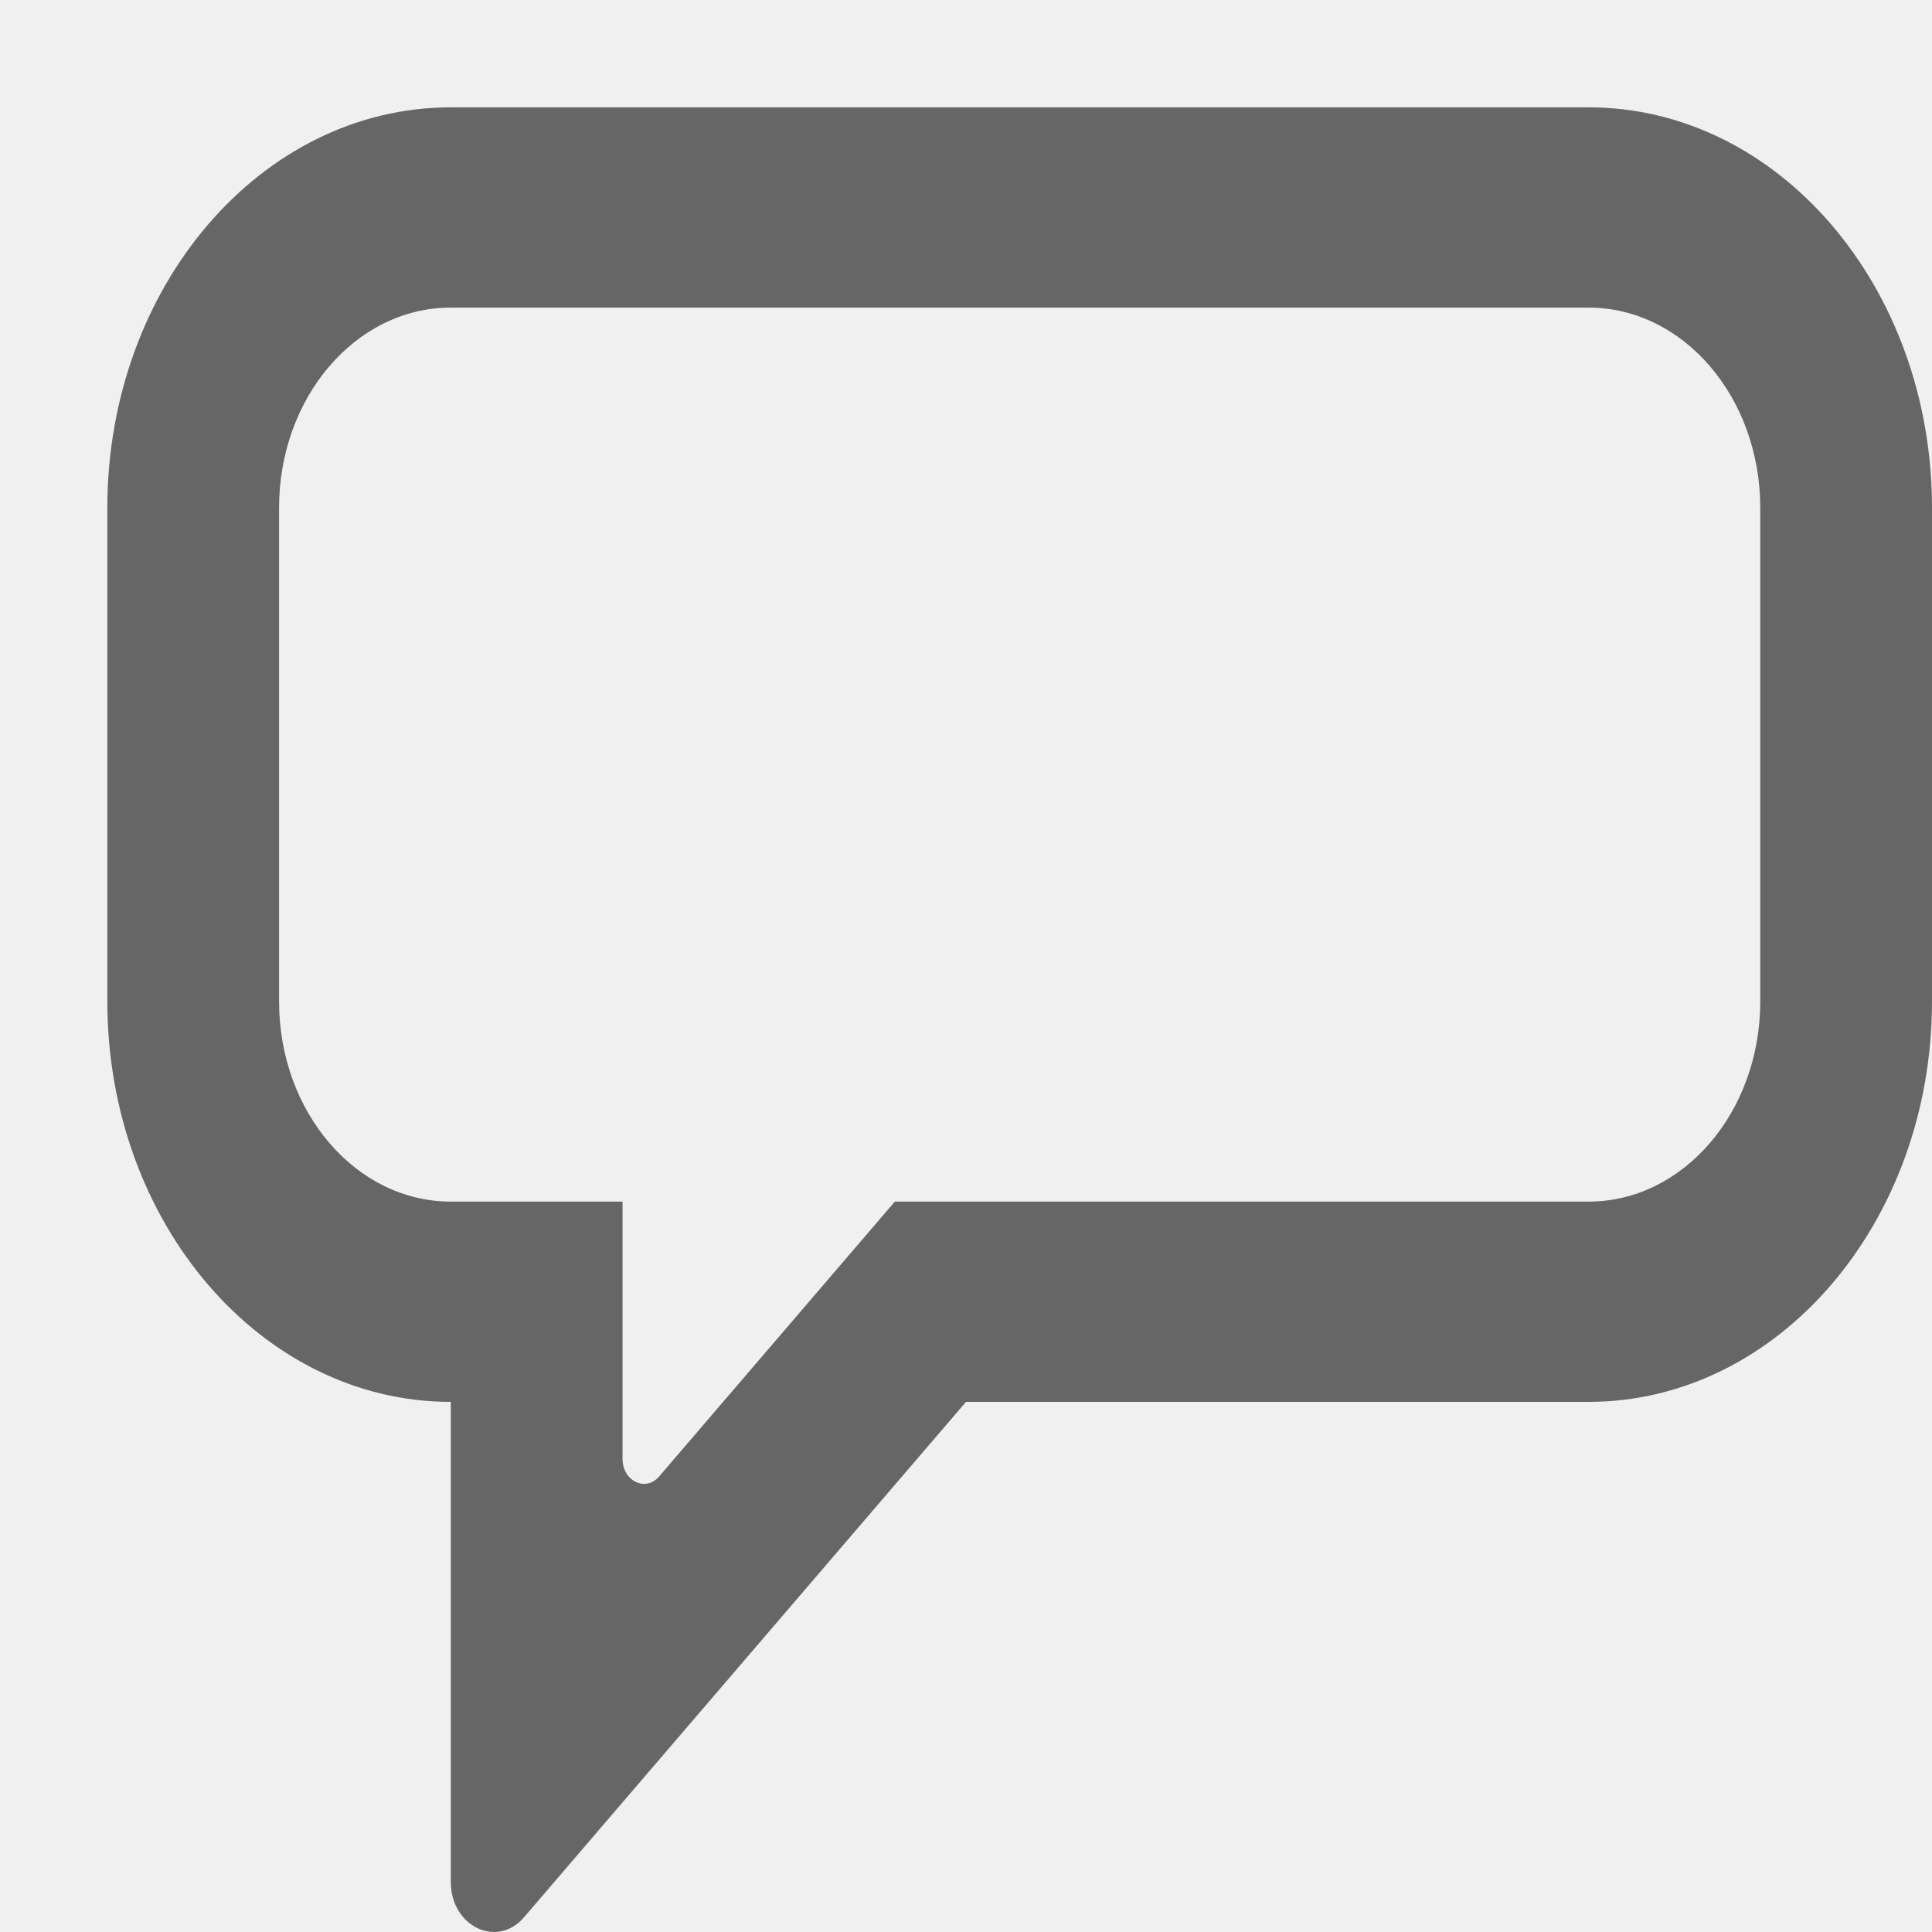
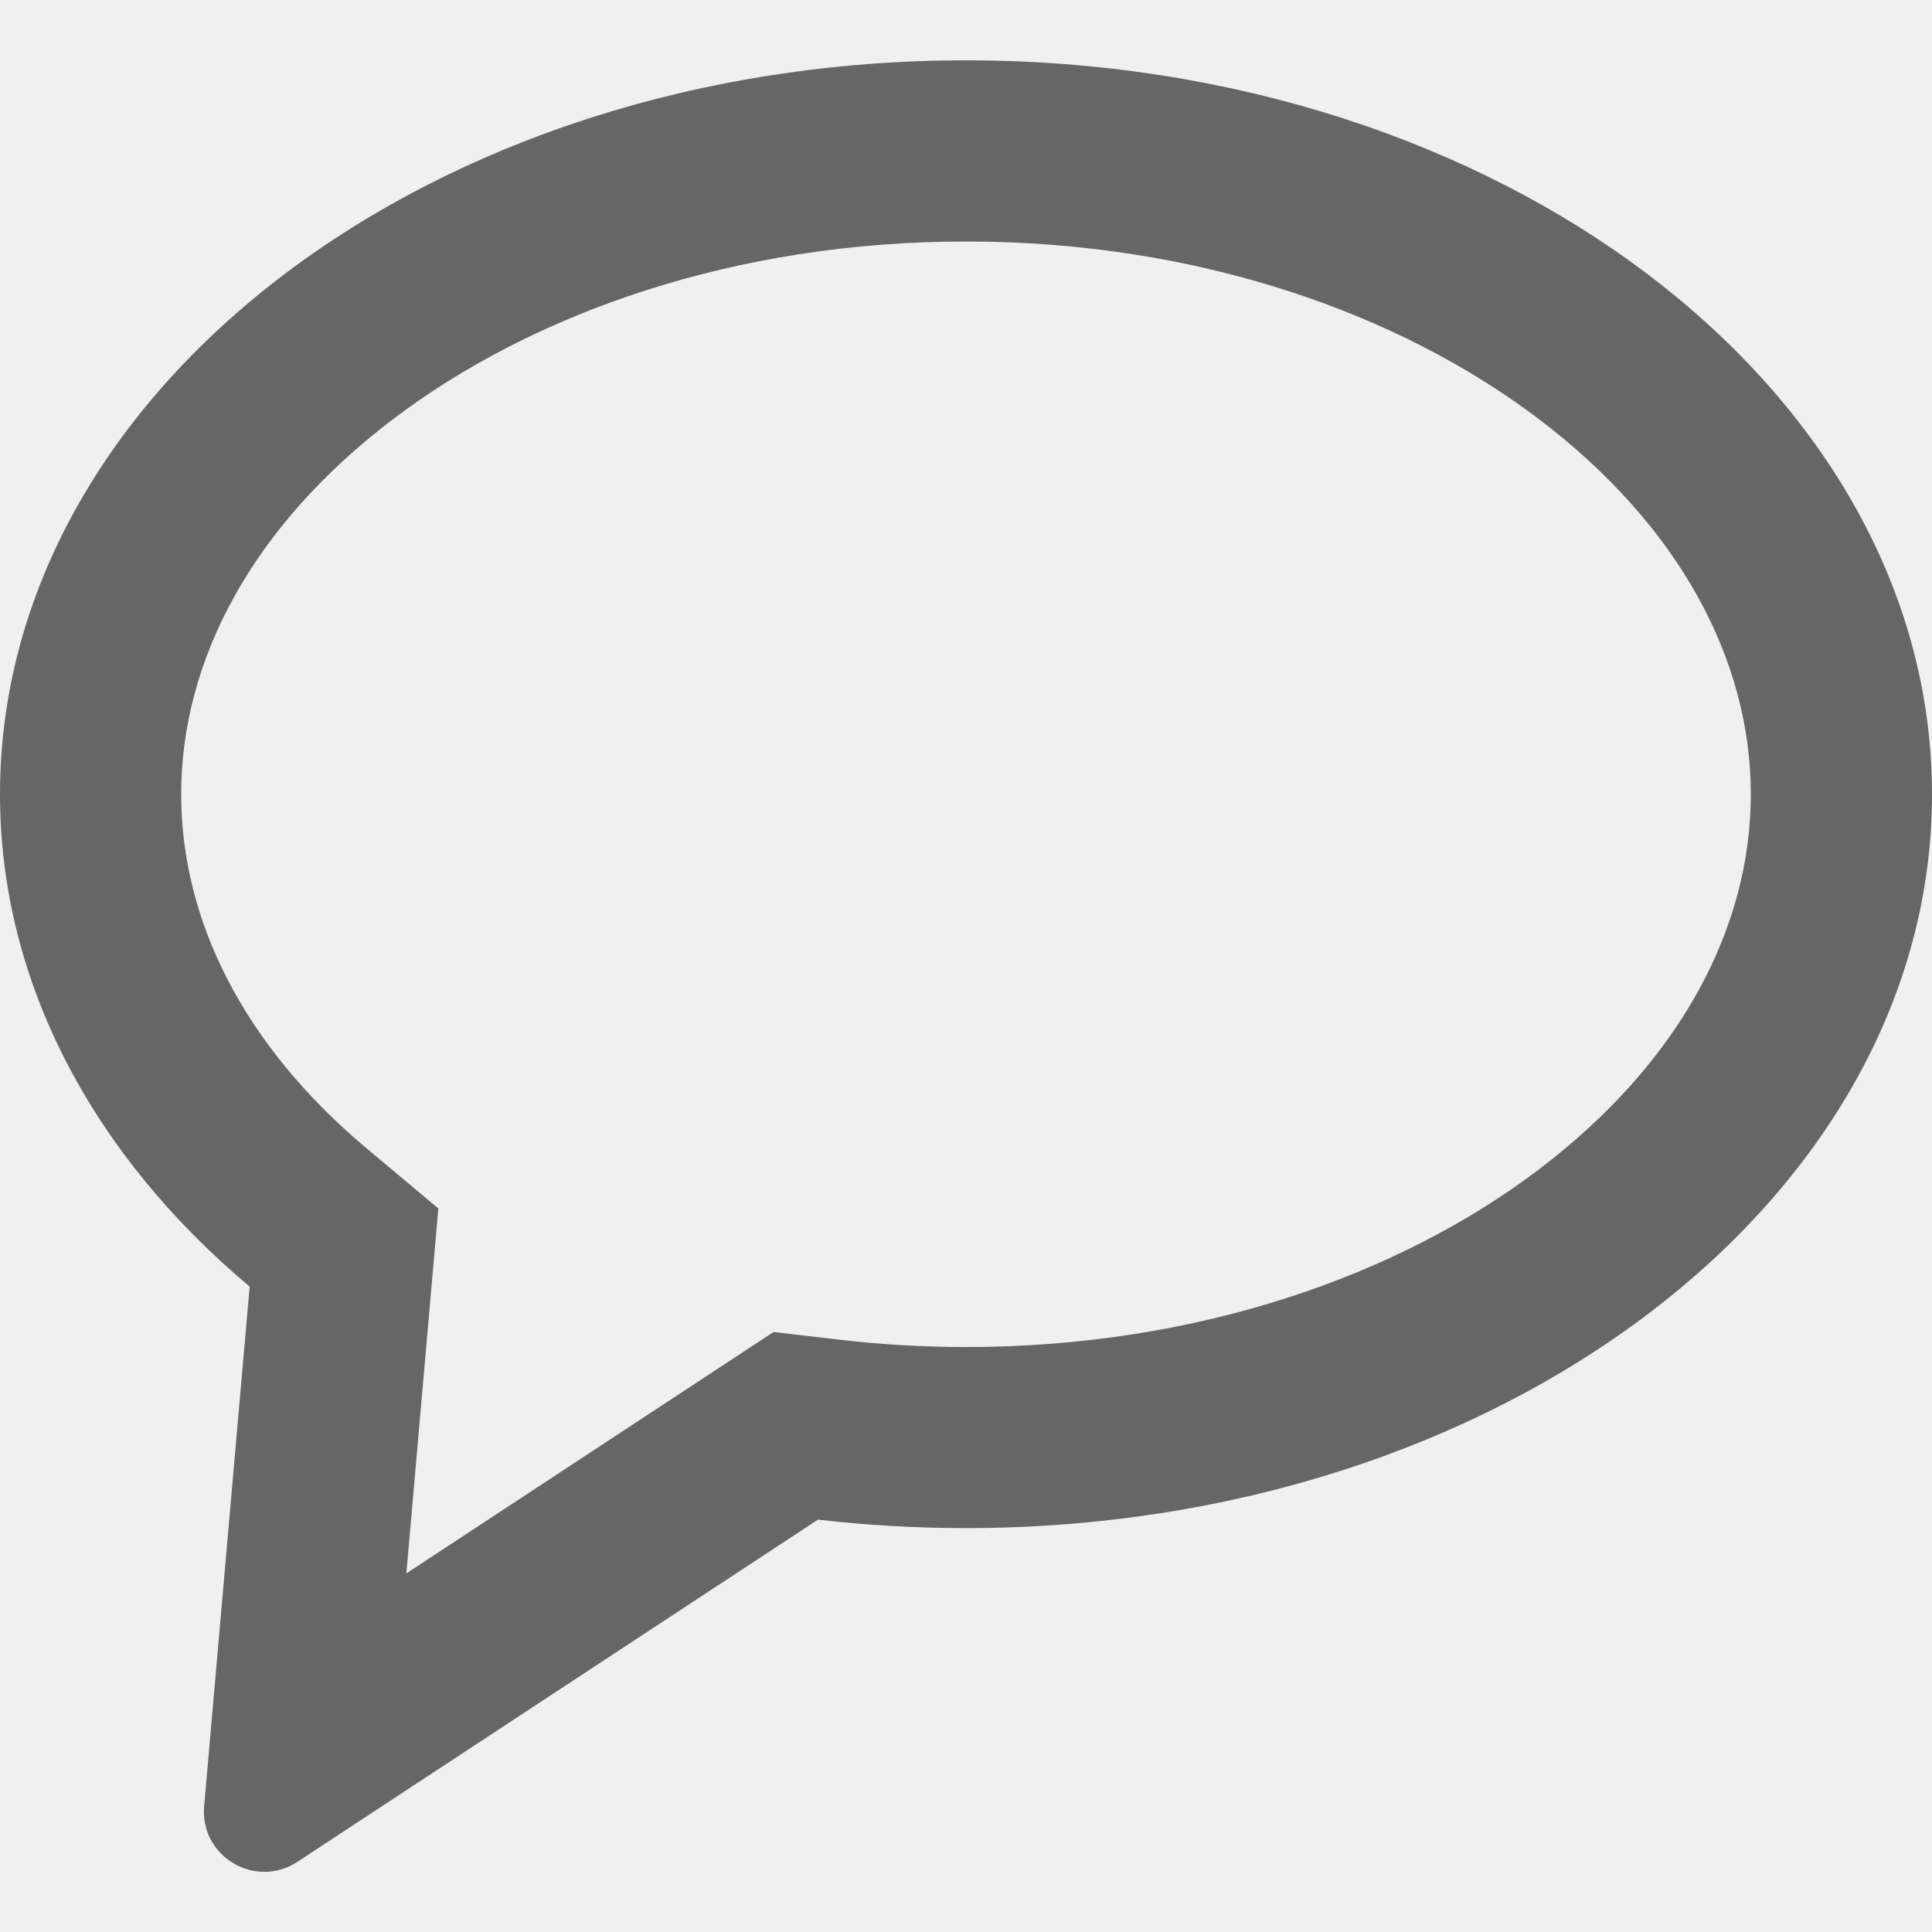
<svg xmlns="http://www.w3.org/2000/svg" width="18" height="18" viewBox="0 0 18 18" fill="none">
-   <path fill-rule="evenodd" clip-rule="evenodd" d="M5.8 11.195V13.591C5.8 13.799 6.015 13.903 6.141 13.756L8.337 11.195H14.8C15.684 11.195 16.4 10.36 16.4 9.329V4.732C16.4 3.701 15.684 2.866 14.8 2.866H4.2C3.316 2.866 2.6 3.701 2.6 4.732V9.329C2.6 10.36 3.316 11.195 4.2 11.195H5.8ZM4.883 17.862C4.631 18.156 4.2 17.948 4.2 17.533L4.2 13.061C2.433 13.061 1 11.39 1 9.329V4.732C1 2.671 2.433 1 4.2 1H14.8C16.567 1 18 2.671 18 4.732V9.329C18 11.39 16.567 13.061 14.8 13.061H9L4.883 17.862Z" fill="#666666" />
+   <g clip-path="url(#clip0_2584_7892)">
+     <path fill-rule="evenodd" clip-rule="evenodd" d="M4.084 11.259L3.786 14.659L7.207 12.41L7.816 12.481C8.201 12.526 8.596 12.55 9 12.55C11.15 12.55 13.034 11.886 14.343 10.891C15.651 9.897 16.312 8.647 16.312 7.4C16.312 6.153 15.651 4.903 14.343 3.909C13.034 2.914 11.15 2.25 9 2.25C6.85 2.25 4.966 2.914 3.657 3.909C2.349 4.903 1.688 6.153 1.688 7.4C1.688 8.569 2.266 9.734 3.411 10.695L4.084 11.259ZM2.771 17.346C2.378 17.604 1.86 17.295 1.902 16.827L2.326 11.987C0.881 10.774 0 9.165 0 7.4C0 3.624 4.029 0.562 9 0.562C13.971 0.562 18 3.624 18 7.4C18 11.176 13.971 14.237 9 14.237C8.531 14.237 8.07 14.21 7.621 14.158L2.771 17.346Z" fill="#666666" />
+   </g>
+   <defs>
+     <clipPath id="clip0_2584_7892">
+       <rect width="18" height="18" fill="white" />
+     </clipPath>
+   </defs>
</svg>
